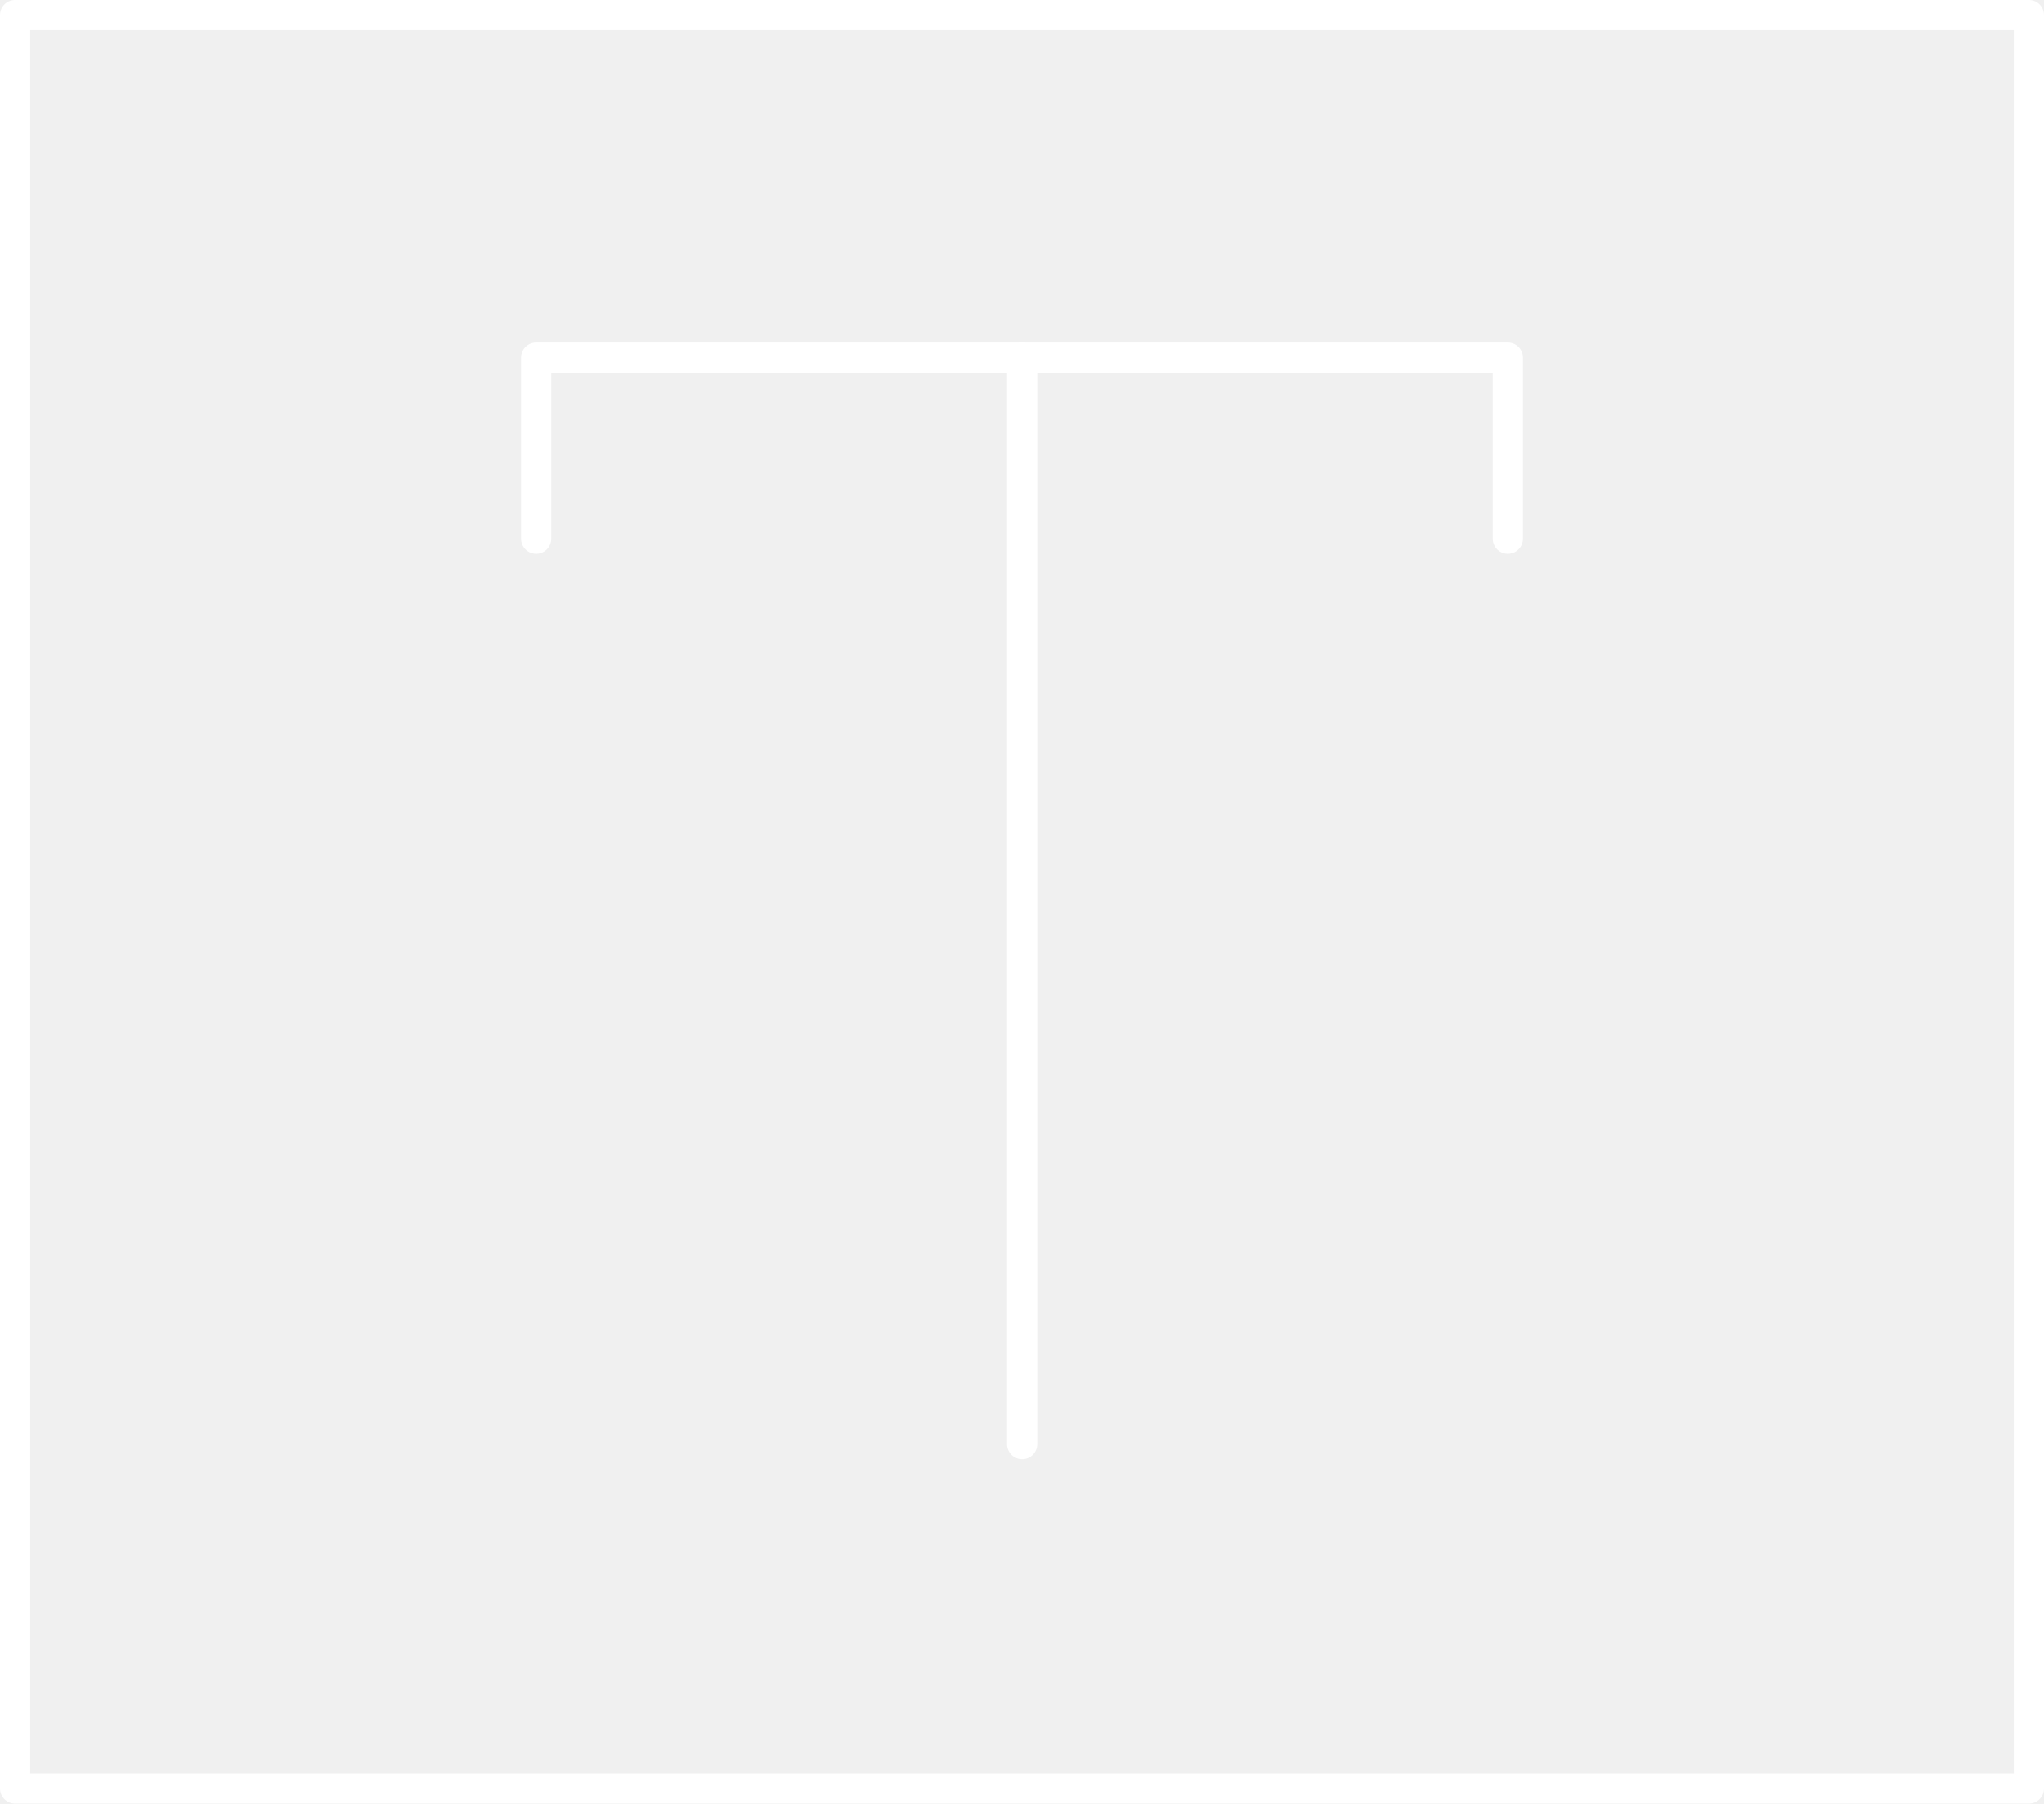
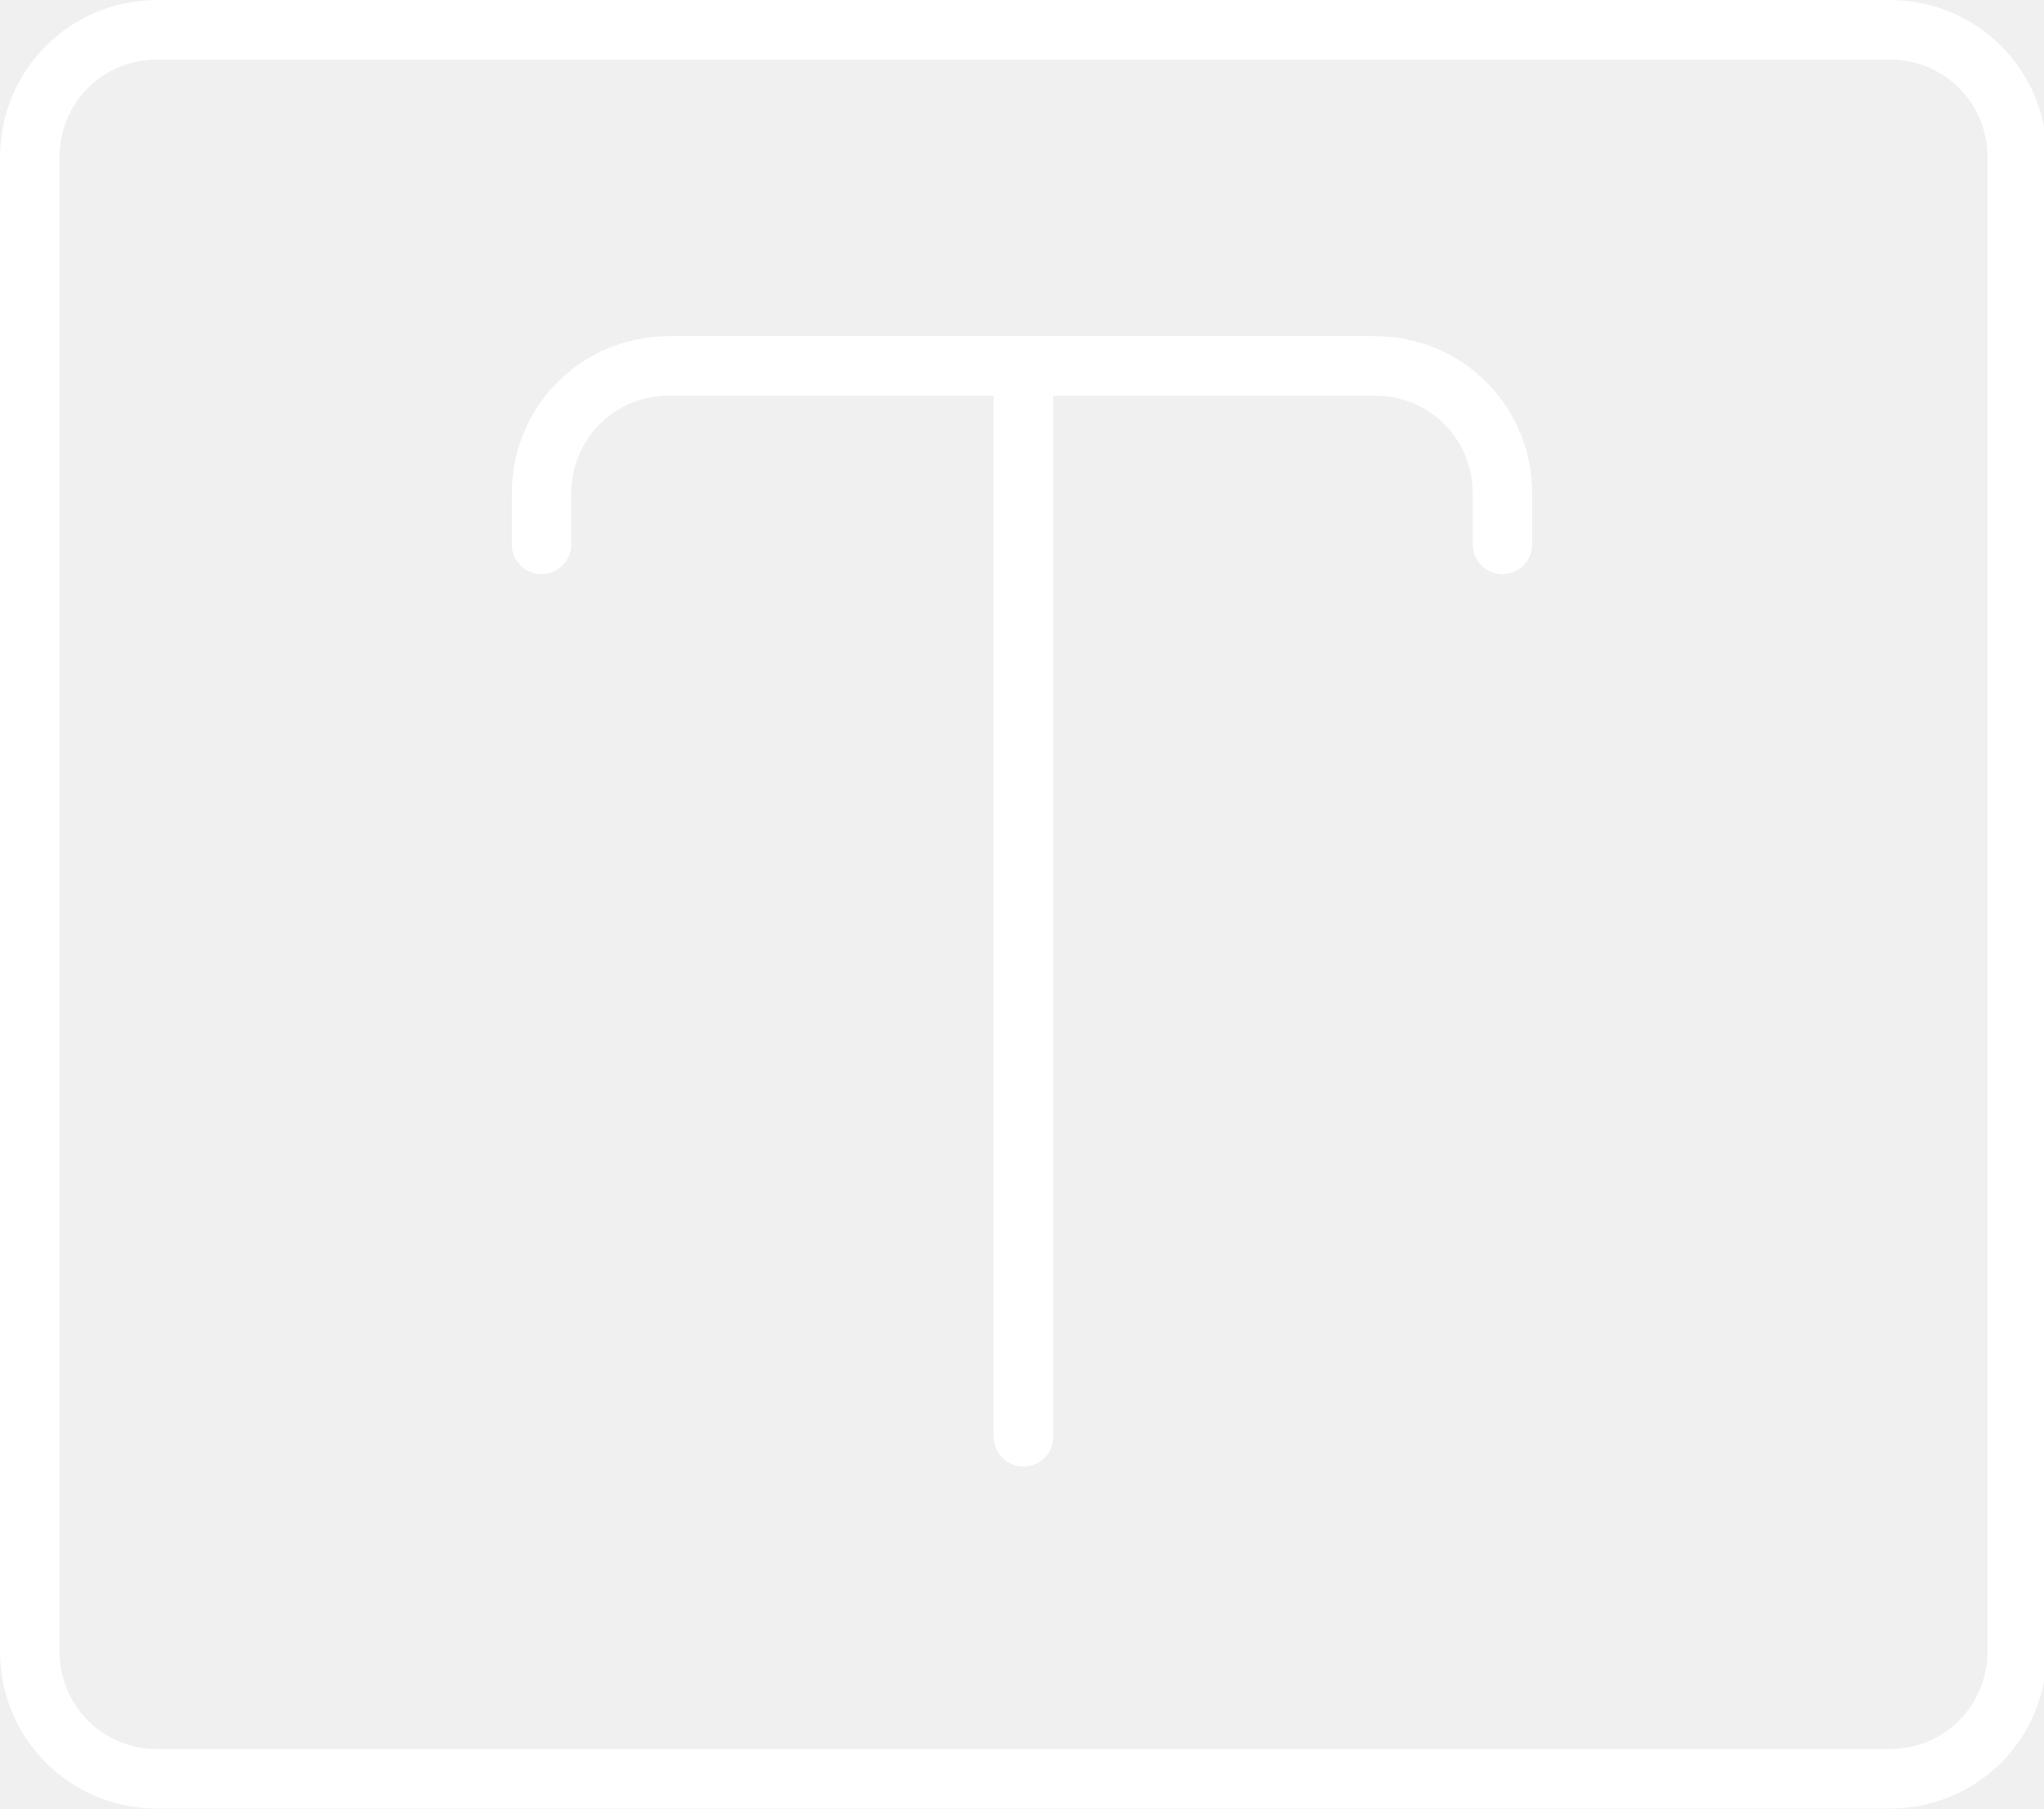
- <svg xmlns="http://www.w3.org/2000/svg" id="Layer_247_copy" data-name="Layer 247 copy" viewBox="0 0 67.71 59.76">
-   <defs>
-     <style>.cls-1{fill:none;stroke:#fff;stroke-linecap:round;stroke-linejoin:round;}</style>
-   </defs>
-   <rect class="cls-1" x="0.5" y="0.5" width="66.71" height="58.76" />
-   <line class="cls-1" x1="33.86" y1="11.85" x2="33.86" y2="47.85" />
-   <polyline class="cls-1" points="49.95 17.85 49.95 11.85 17.76 11.85 17.76 17.85" />
+ <svg xmlns="http://www.w3.org/2000/svg" version="1.1" id="Layer_247_copy" x="0px" y="0px" viewBox="0 0 68.7 60.8" style="enable-background:new 0 0 68.7 60.8;" xml:space="preserve">
+   <style type="text/css">
+ 	.st0{fill:none;stroke:#FFFFFF;stroke-width:2;stroke-linecap:round;stroke-linejoin:round;}
+ </style>
+   <path class="st0" d="M5.3,1h58.2c2.4,0,4.3,1.9,4.3,4.3v50.2c0,2.4-1.9,4.3-4.3,4.3H5.3c-2.4,0-4.3-1.9-4.3-4.3V5.3  C1,2.9,2.9,1,5.3,1z" />
+   <line class="st0" x1="34.4" y1="12.4" x2="34.4" y2="48.3" />
+   <path class="st0" d="M50.5,18.3v-1.7c0-2.4-1.9-4.3-4.3-4.3c0,0,0,0,0,0H22.5c-2.4,0-4.3,1.9-4.3,4.3l0,0v1.7" />
</svg>
